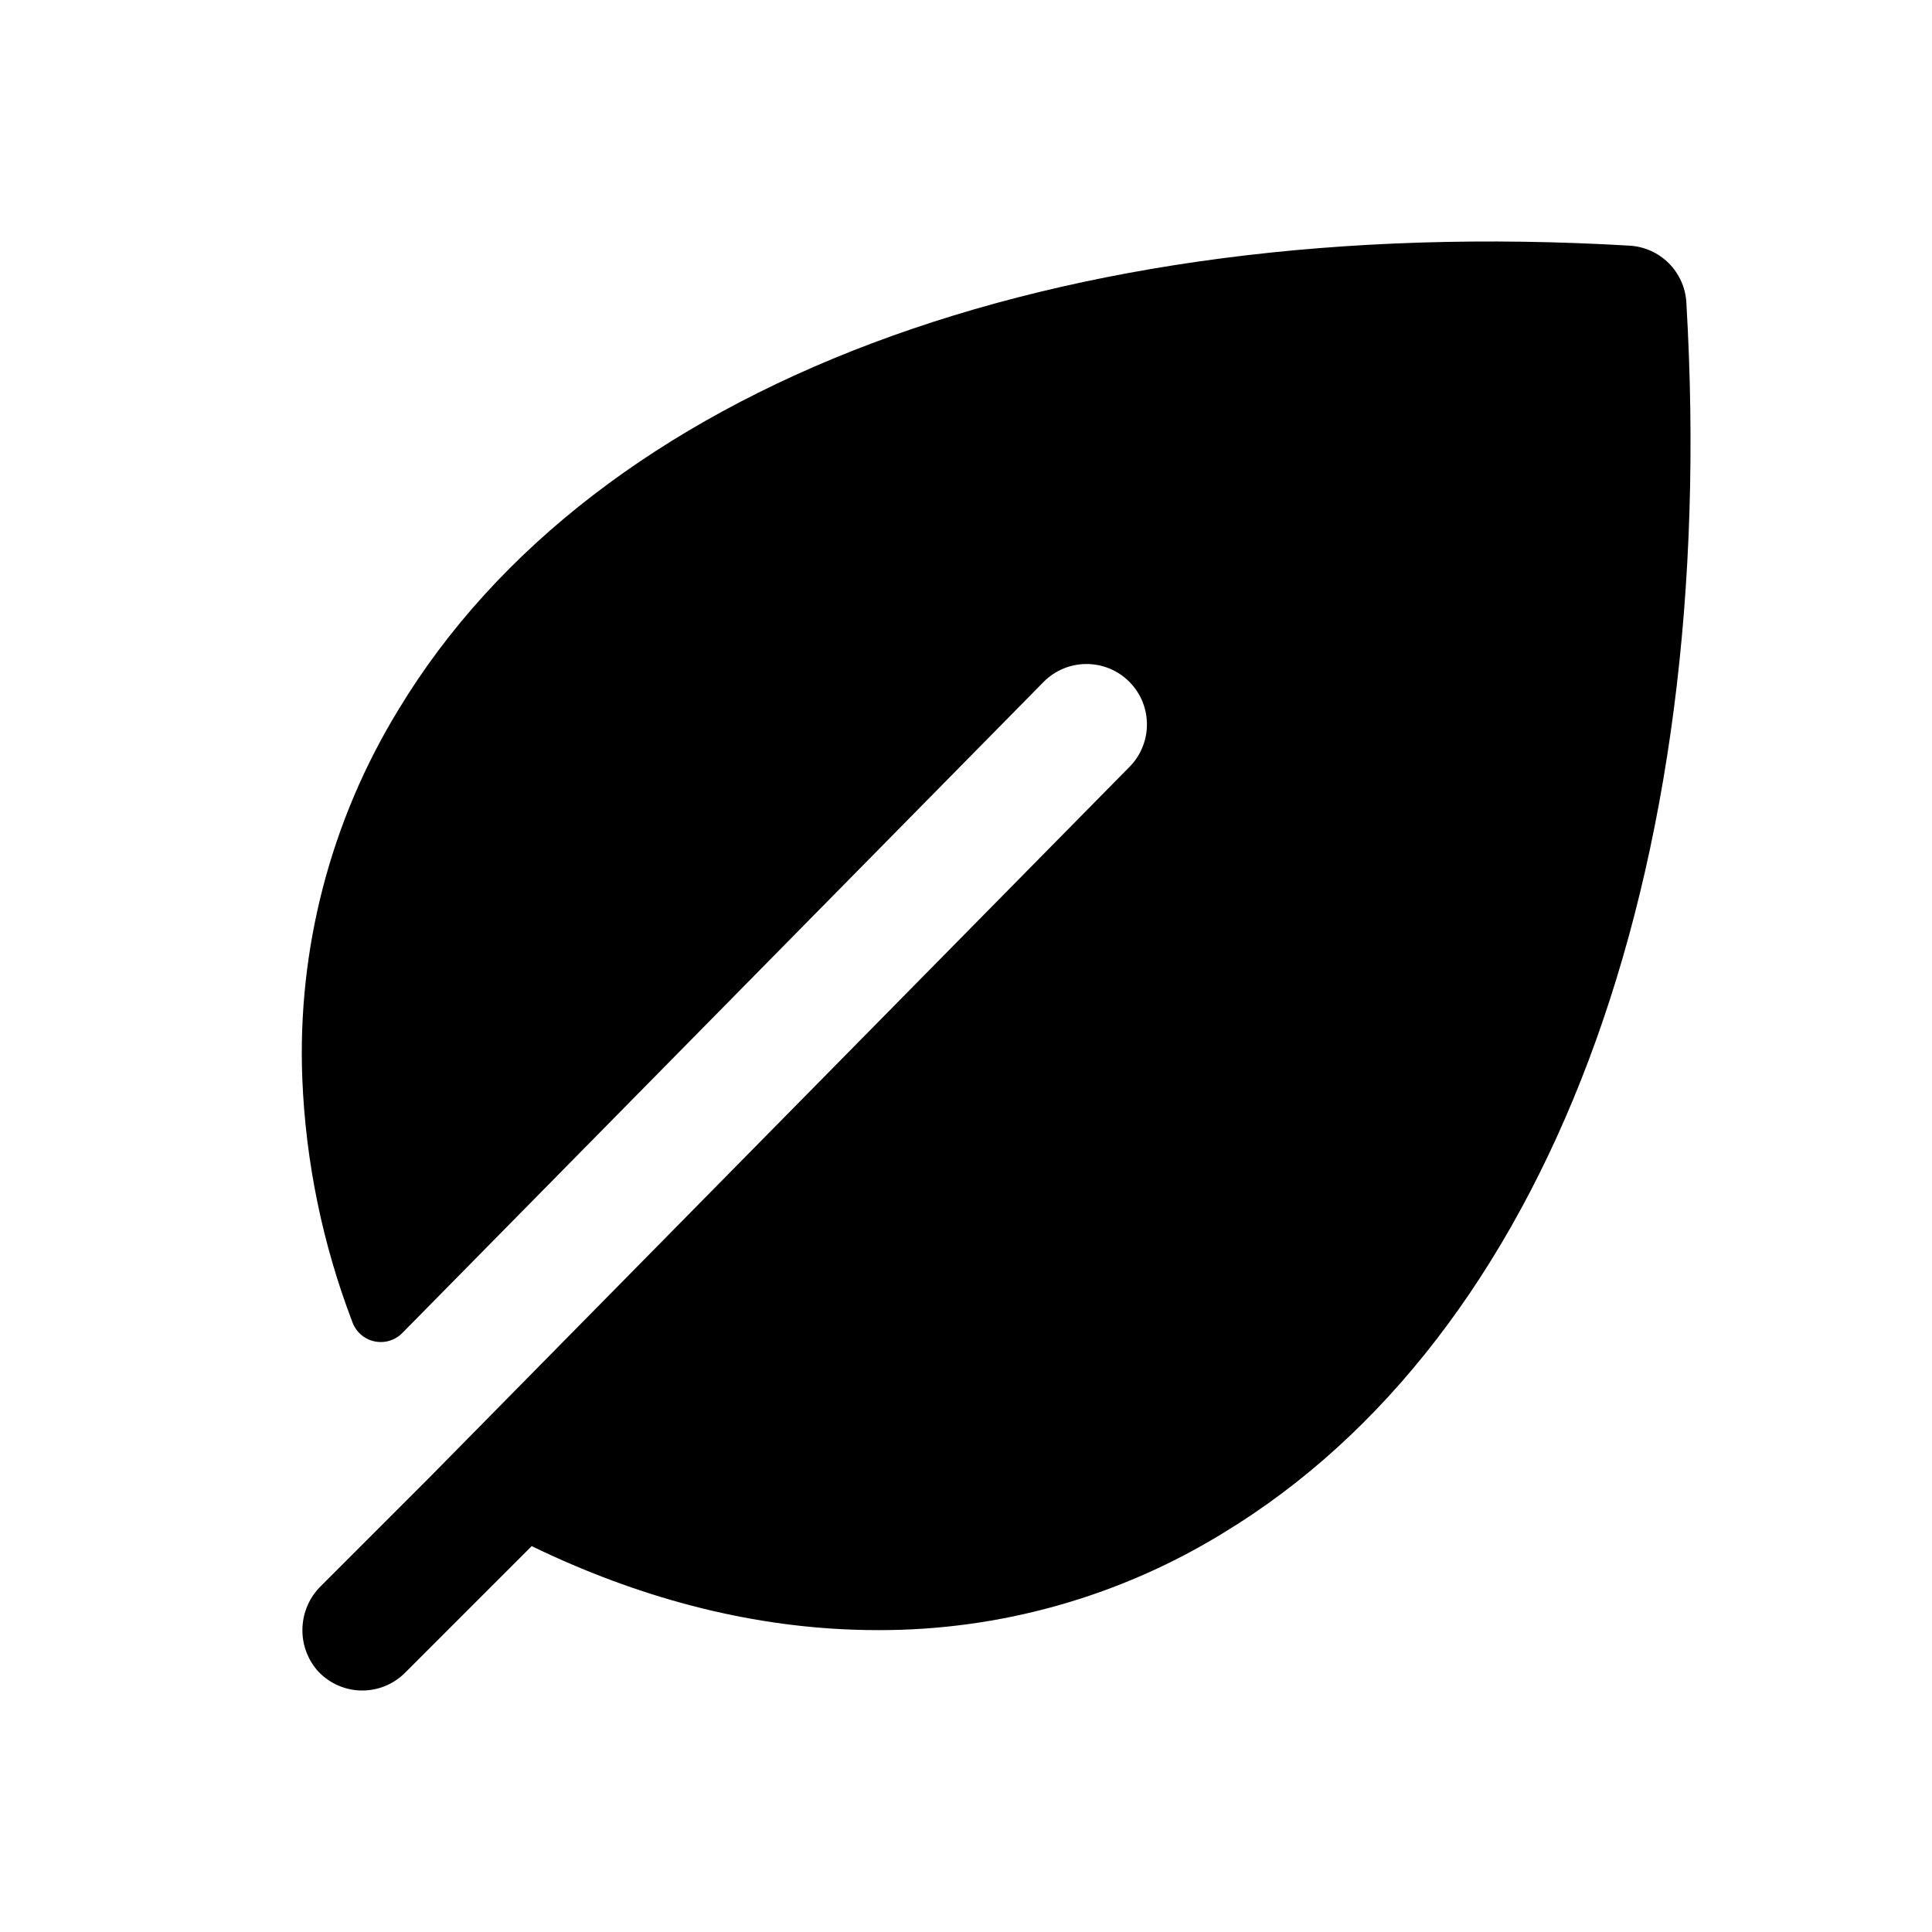
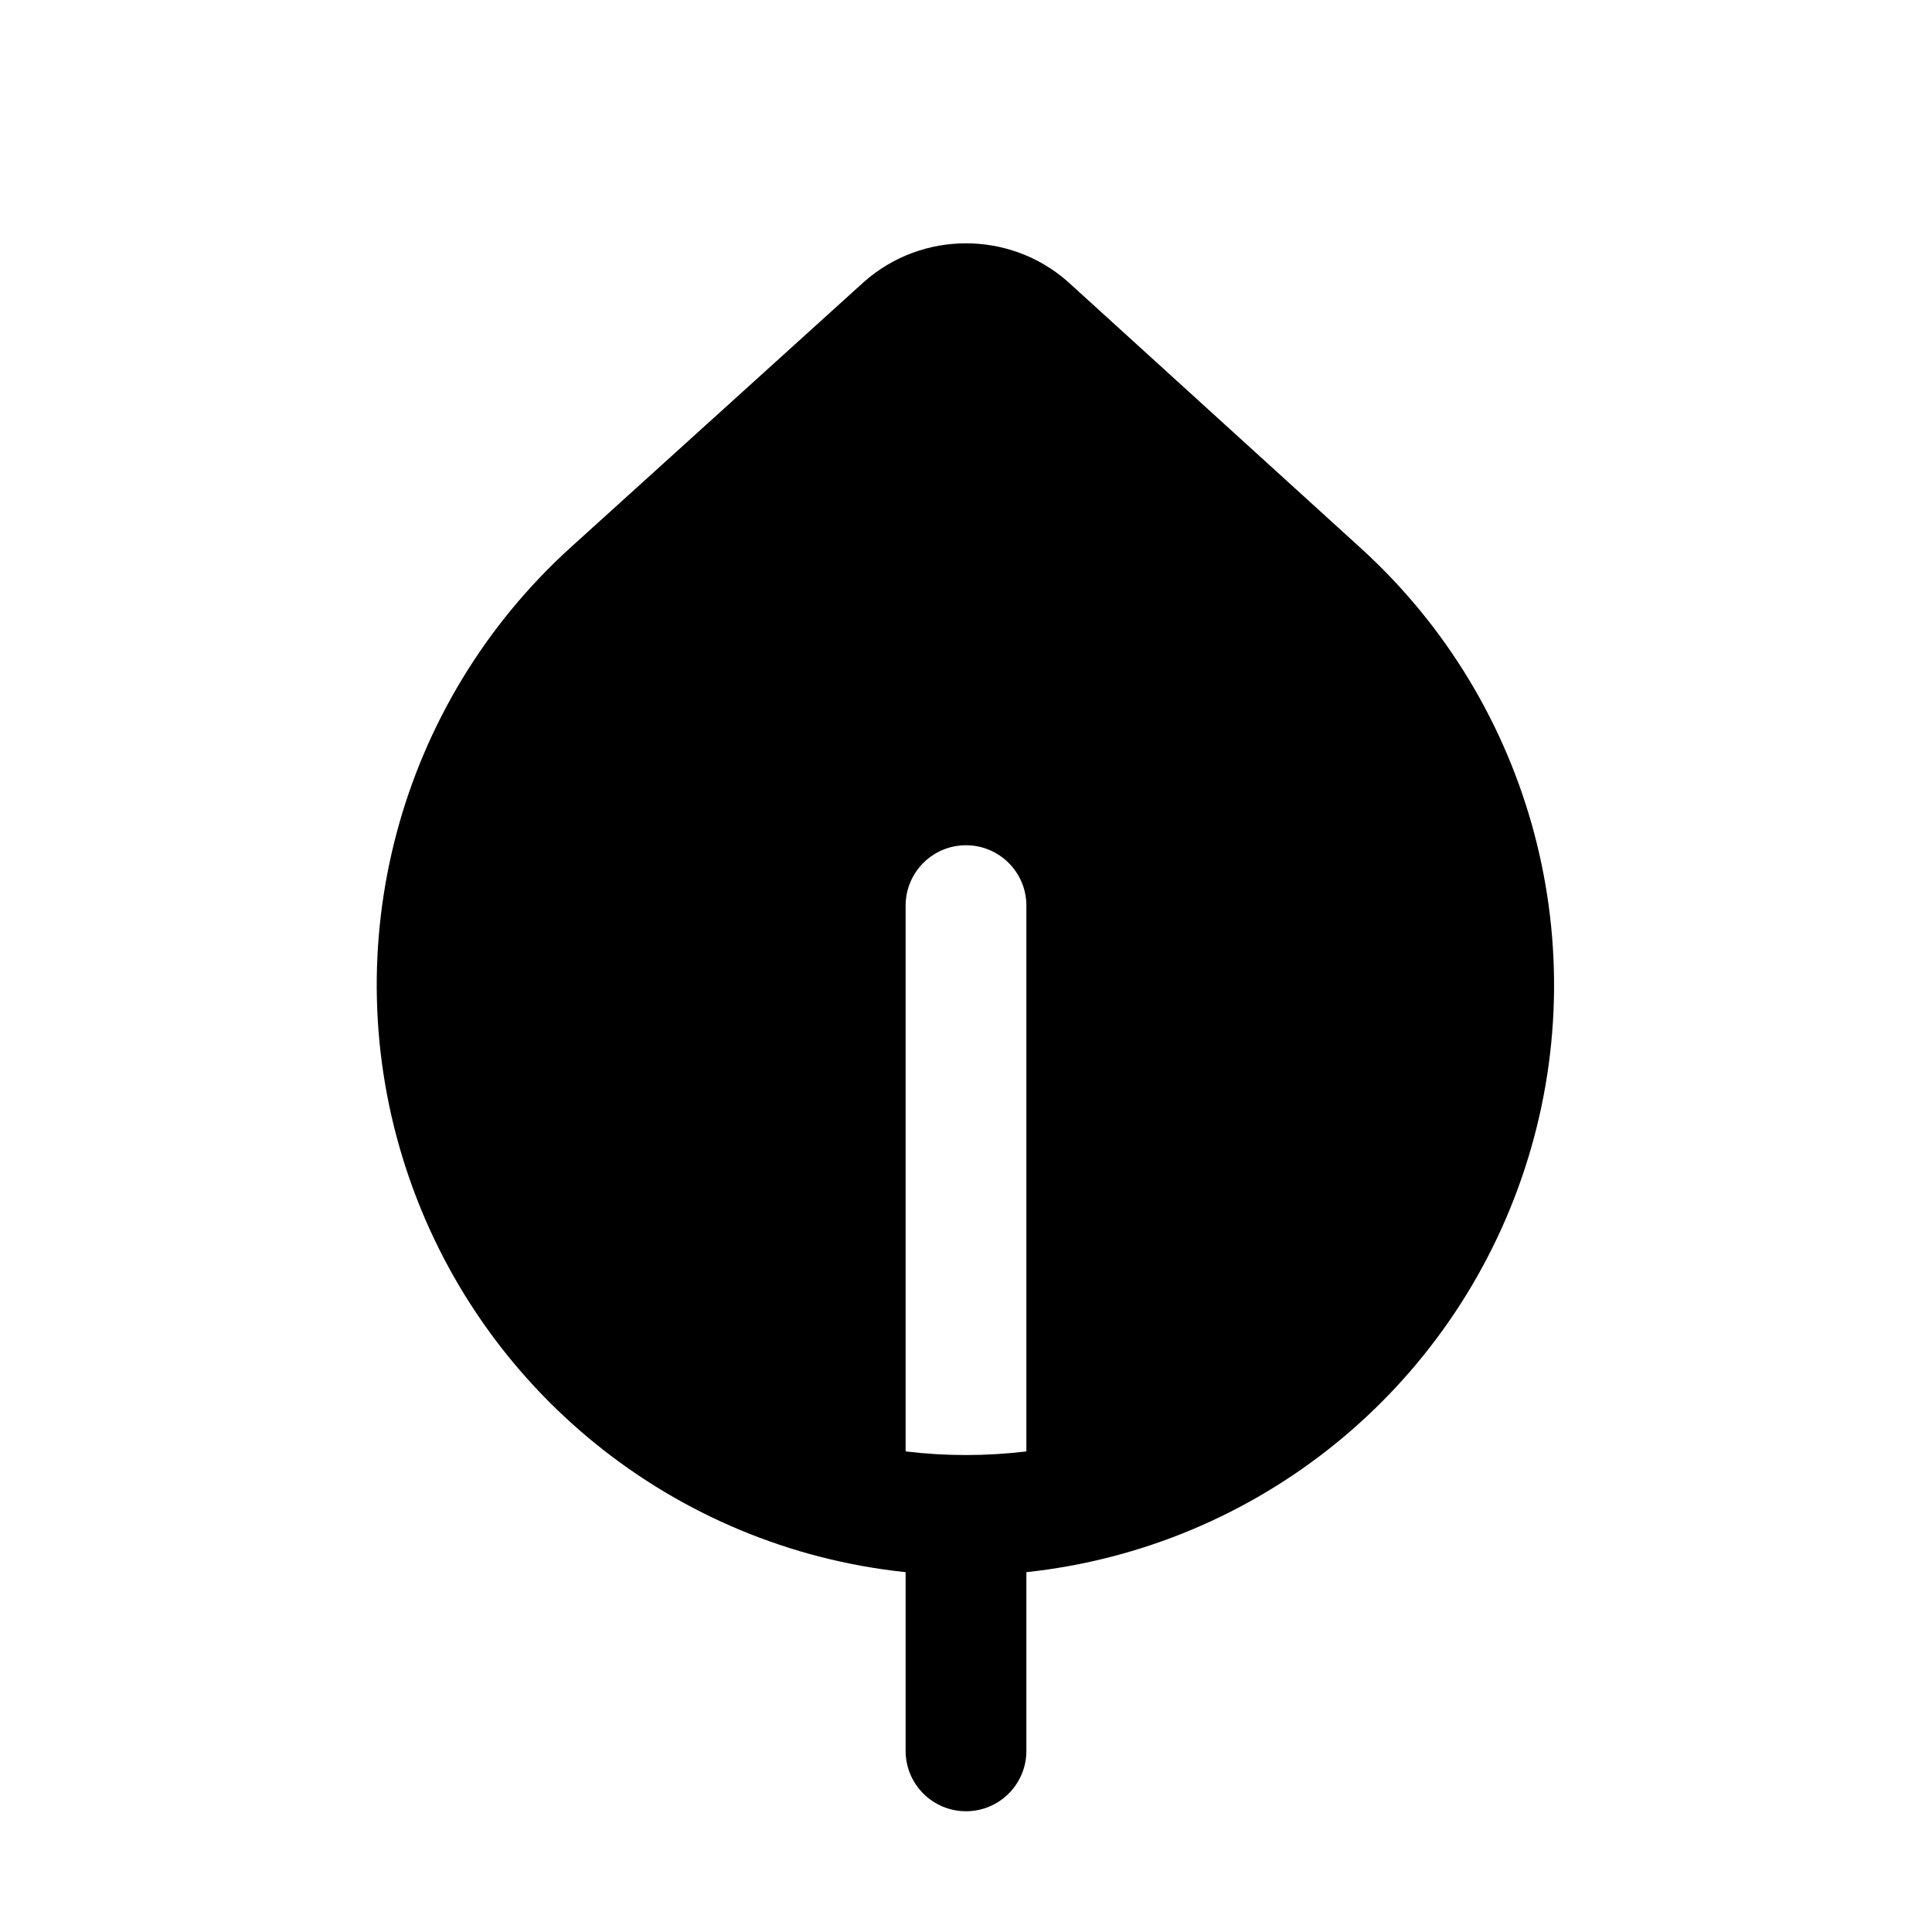
- <svg xmlns="http://www.w3.org/2000/svg" width="256" height="256" viewBox="0 0 256 256" fill="#000000">
-   <path d="M223.45,40.07a8,8,0,0,0-7.52-7.52C139.8,28.08,78.82,51,52.82,94a87.09,87.09,0,0,0-12.76,49A101.72,101.72,0,0,0,46.7,175.2a4,4,0,0,0,6.61,1.43l85-86.3a8,8,0,0,1,11.32,11.32L56.74,195.94,42.55,210.13a8.2,8.2,0,0,0-.6,11.1,8,8,0,0,0,11.71.43l16.79-16.79c14.14,6.84,28.41,10.57,42.56,11.07q1.67.06,3.33.06A86.93,86.93,0,0,0,162,203.18C205,177.18,227.93,116.21,223.45,40.07Z" />
+ <svg xmlns="http://www.w3.org/2000/svg" width="16" height="16" viewBox="0 0 16 16" fill="#000000">
+   <path d="M11.27 4.54a4.89 4.89 0 0 1-2.77 8.48v1.48a.5.5 0 1 1-1 0v-1.48a4.89 4.89 0 0 1-2.77-8.49l2.43-2.2c.48-.42 1.2-.42 1.68 0zM8.5 7.5a.5.5 0 0 0-1 0v4.52q.5.06 1 0z" />
</svg>
